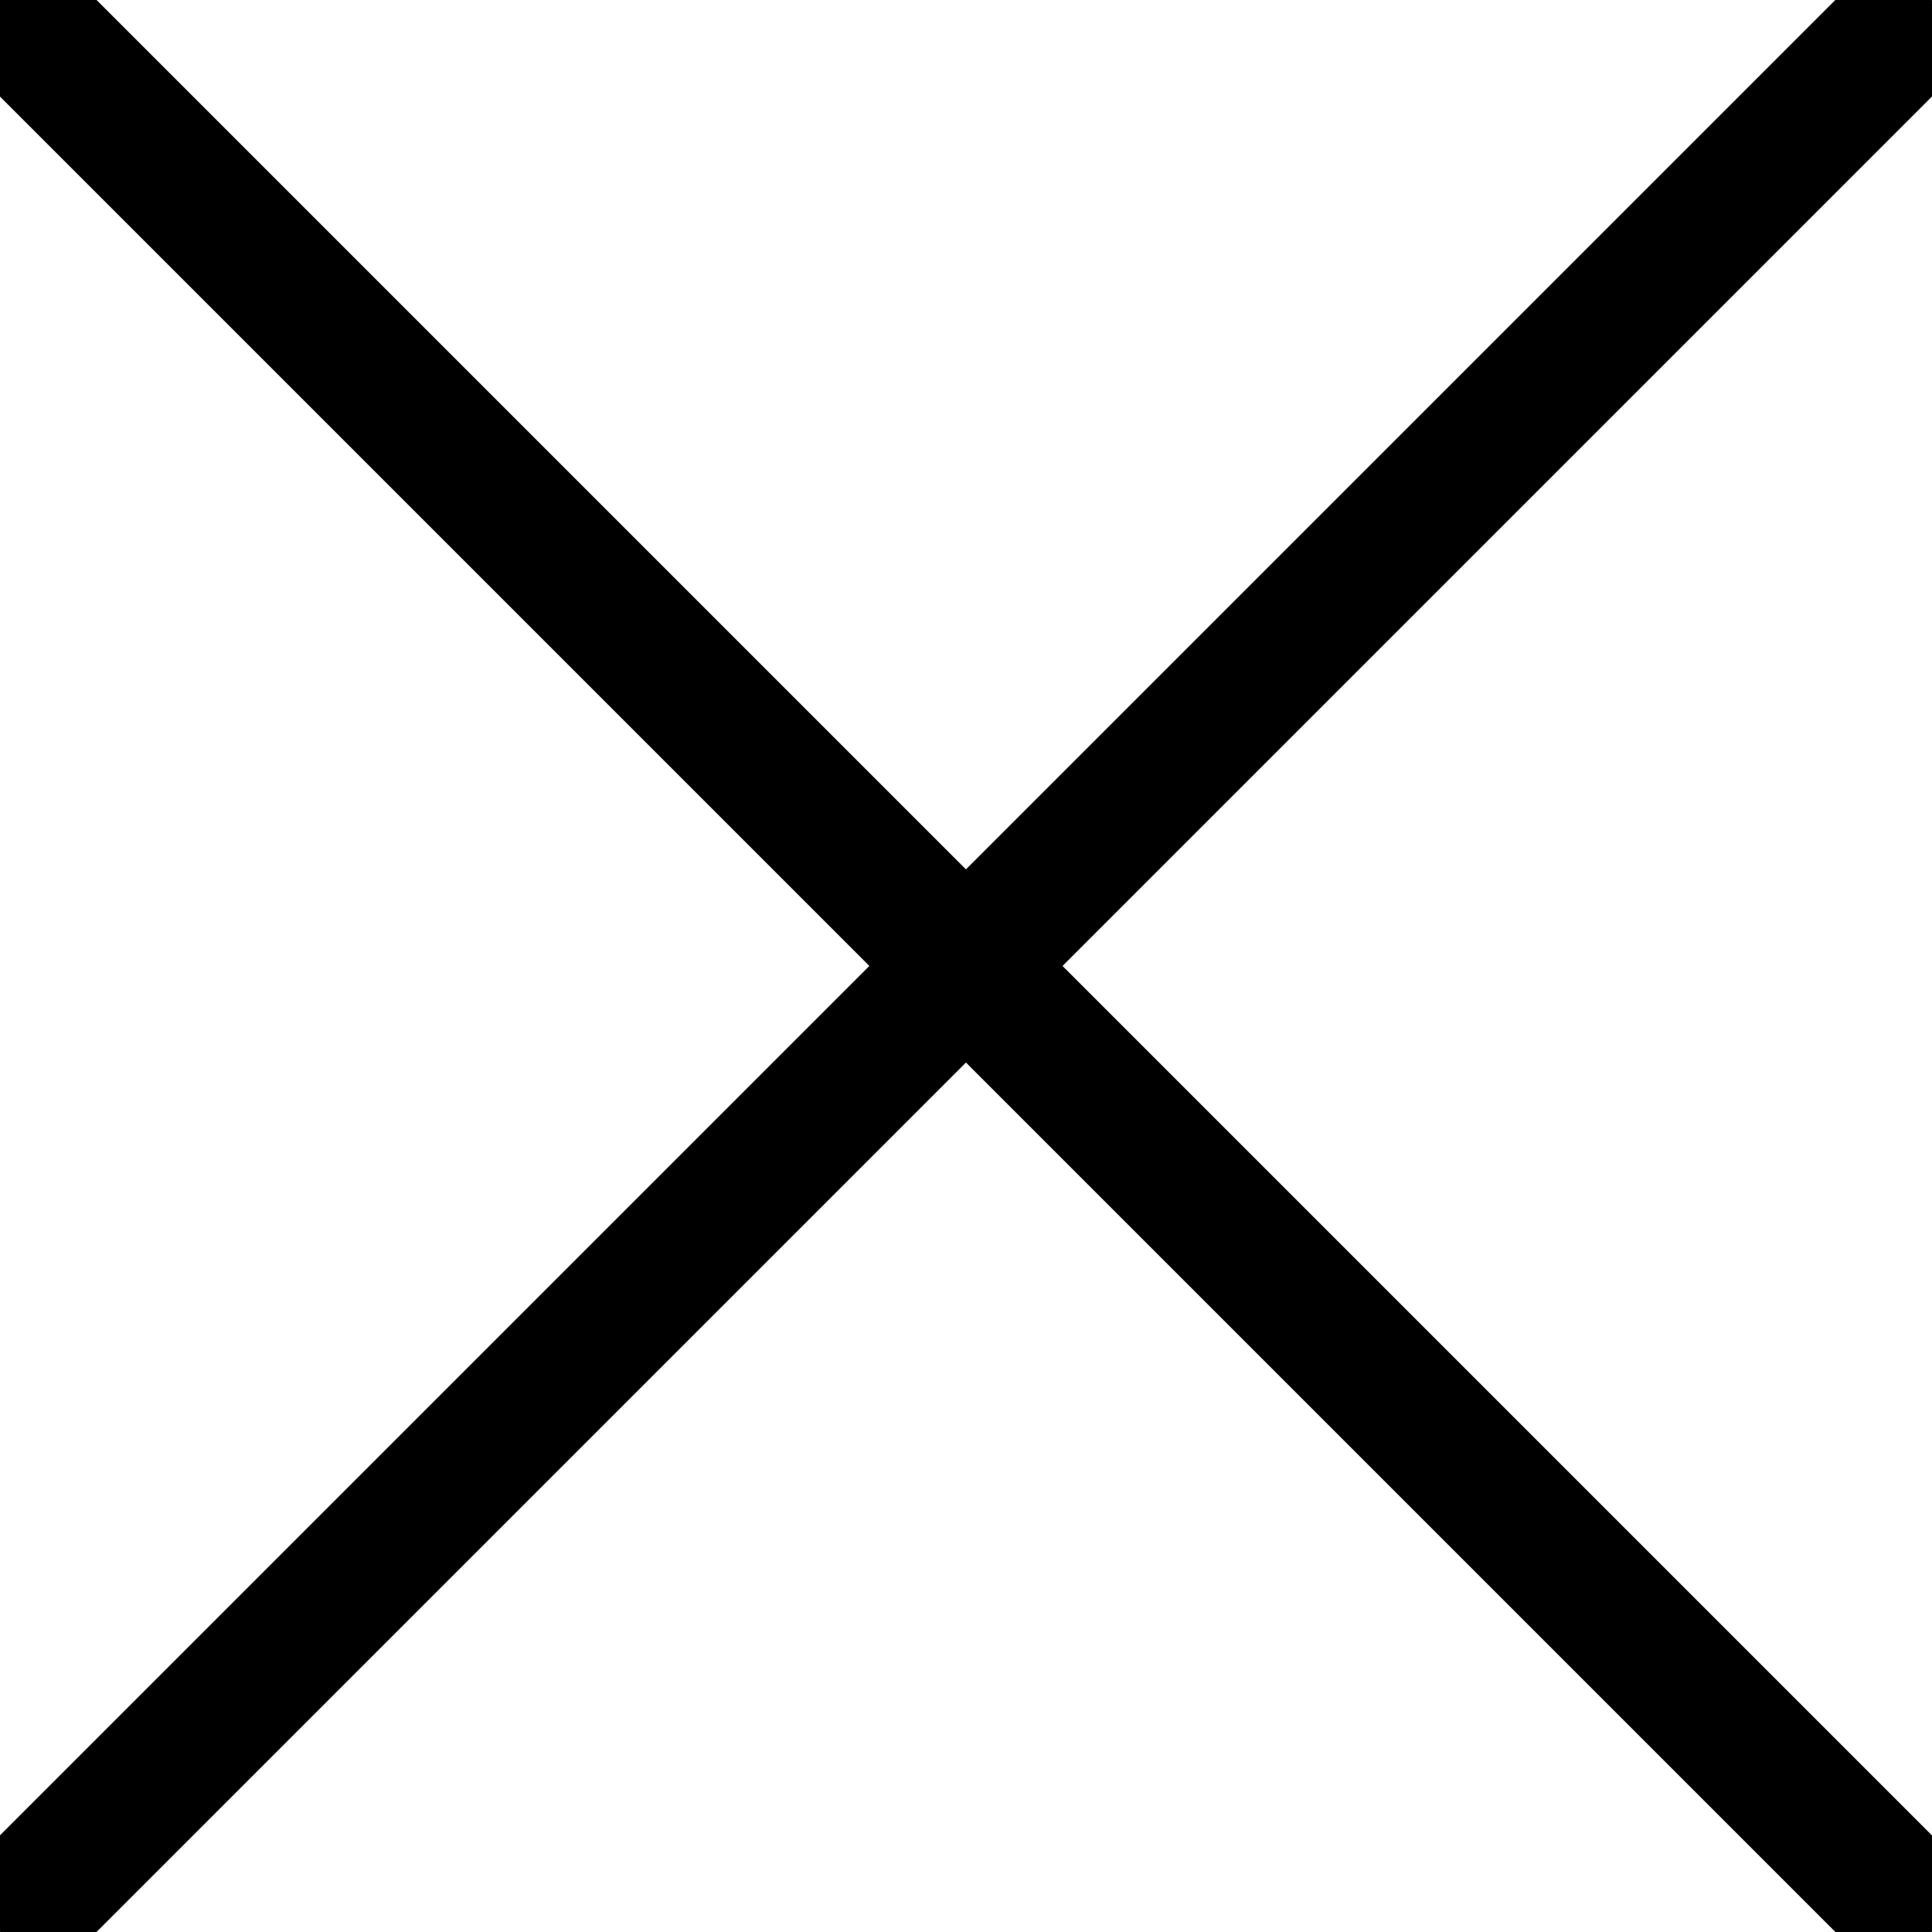
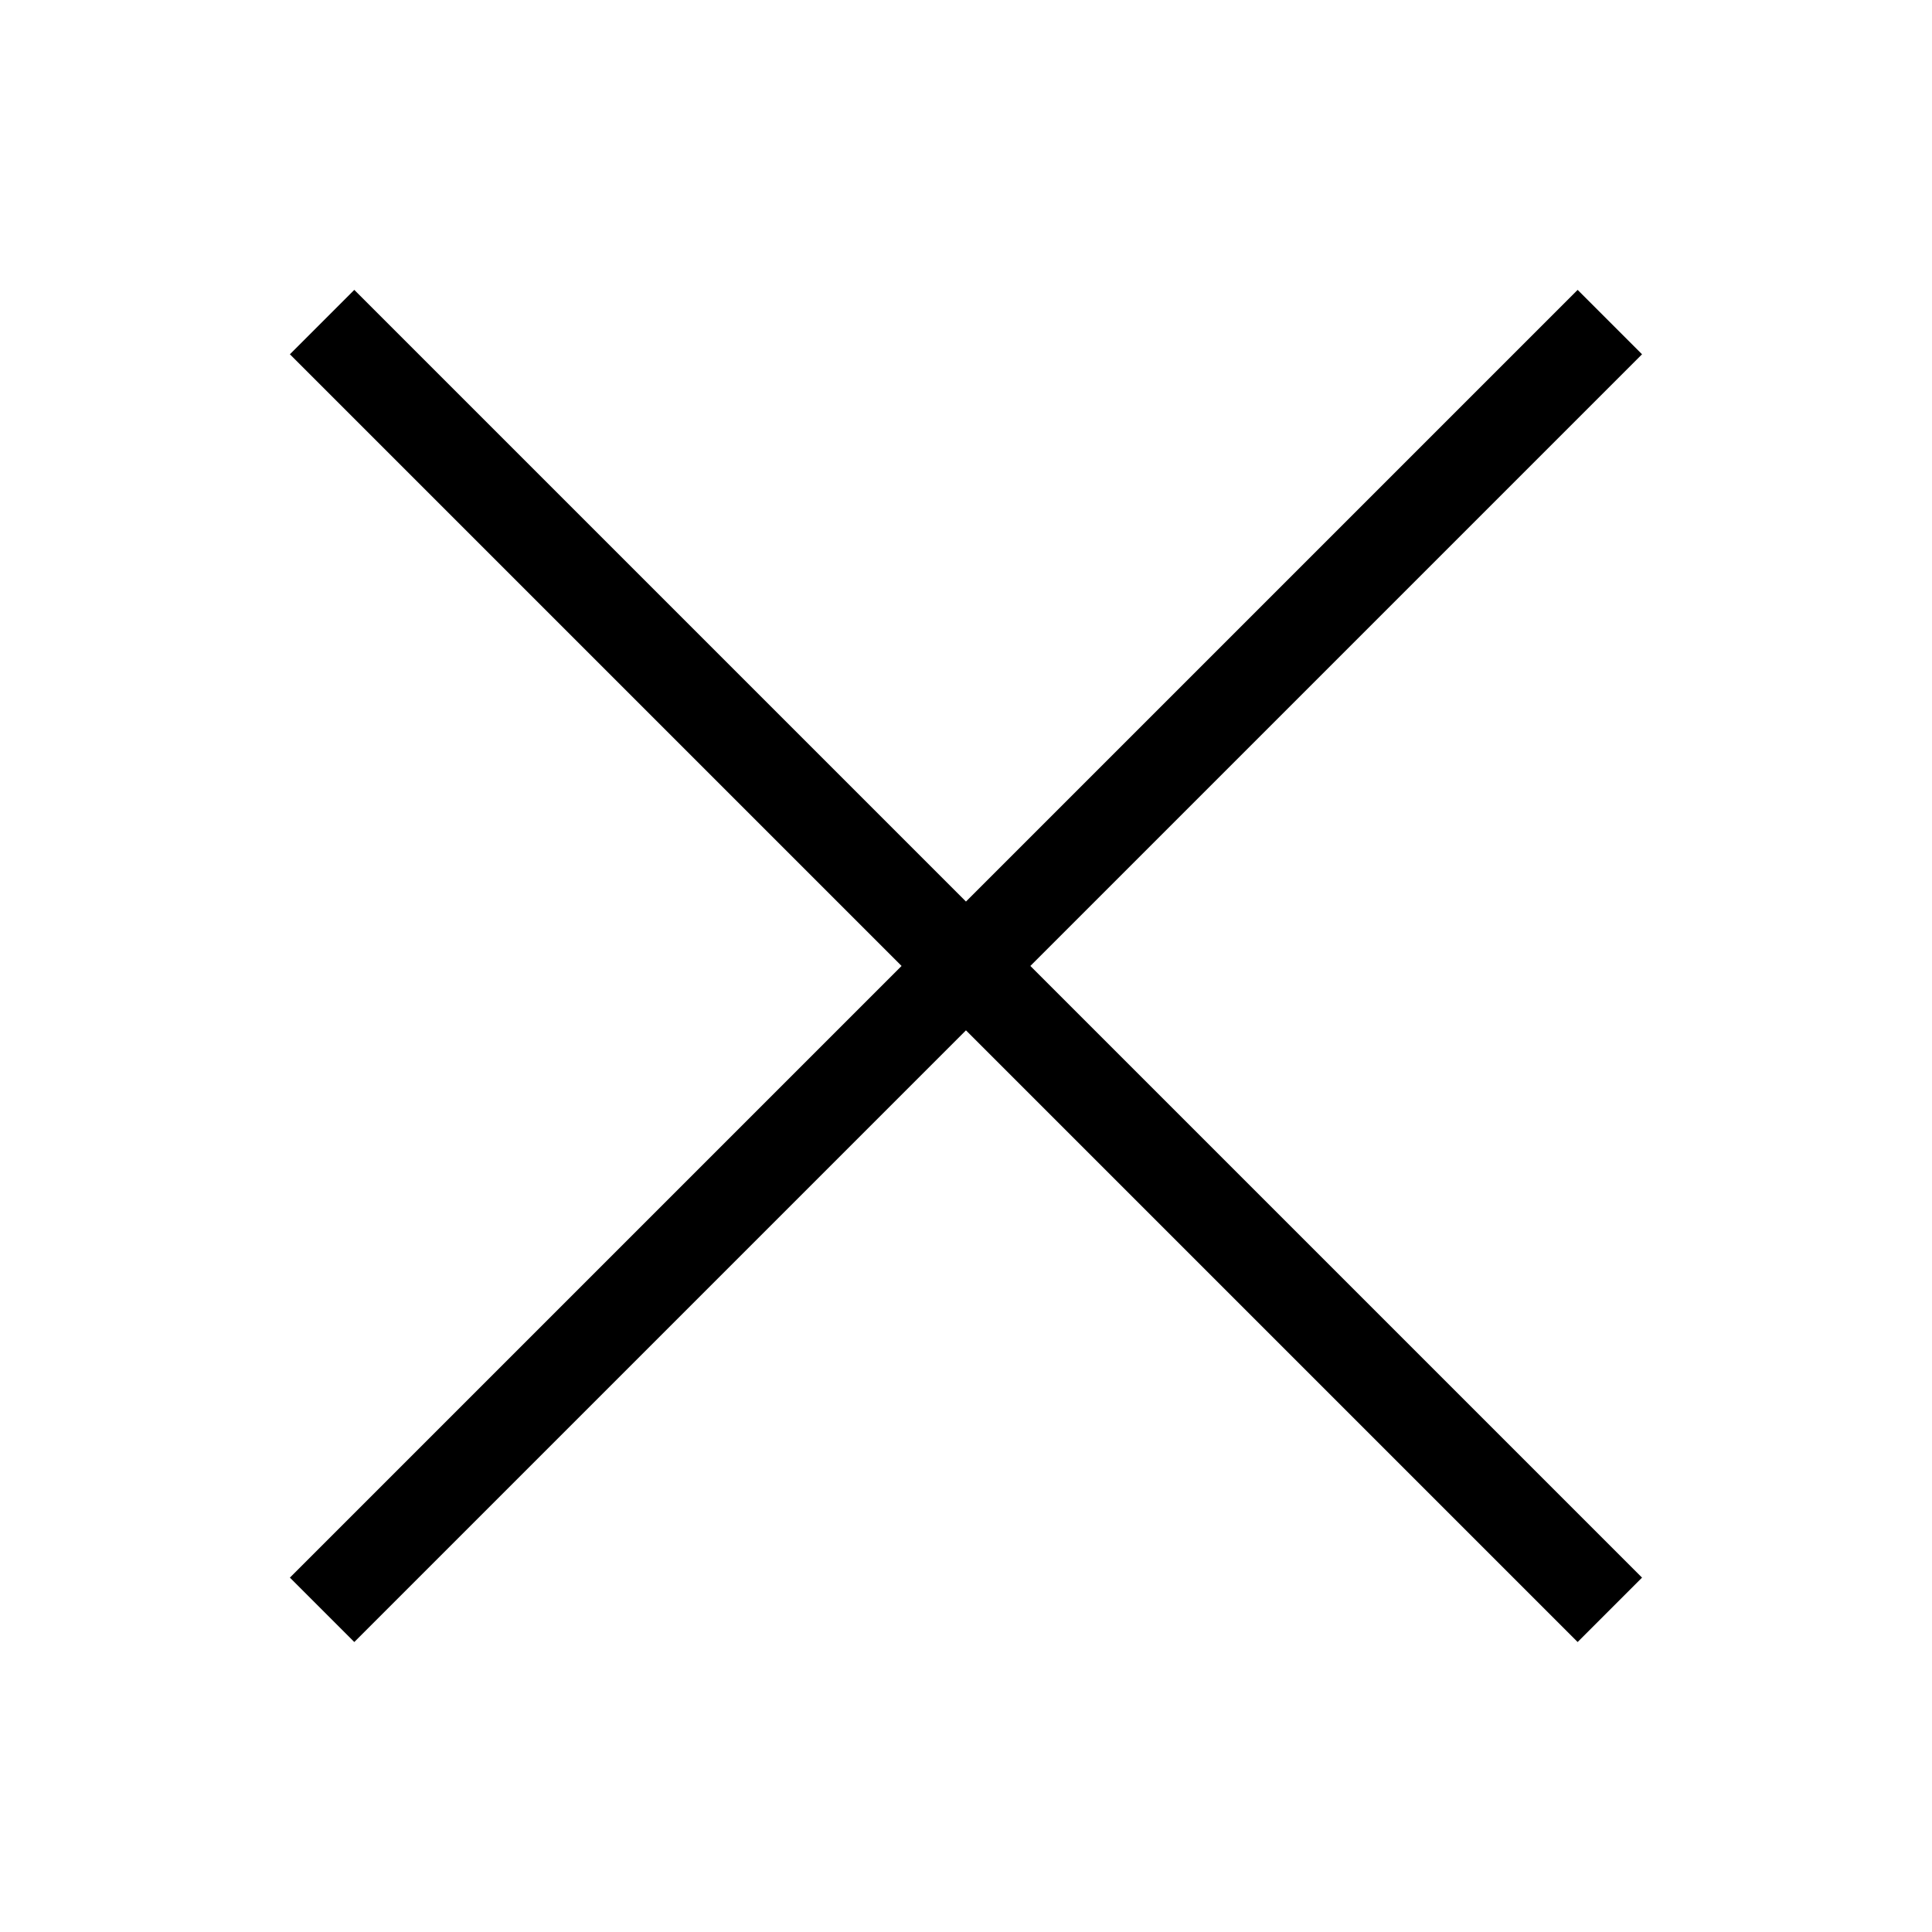
- <svg xmlns="http://www.w3.org/2000/svg" version="1.1" viewBox="-72 -72 5.636 5.636">
+ <svg xmlns="http://www.w3.org/2000/svg" version="1.1" viewBox="-72 -72 8.454 8.454">
  <g id="page1">
-     <g stroke-miterlimit="10" transform="translate(-166.3158,11.5153)scale(0.996264,-0.996264)">
+     <g stroke-miterlimit="10" transform="translate(-164.9068,12.92424)scale(0.996264,-0.996264)">
      <g fill="#000" stroke="#000">
        <g stroke-width="0.4">
-           <g stroke="none" transform="scale(-1.00375,1.00375)translate(-166.3158,11.5153)scale(-1,-1)" />
-           <g transform="translate(94.66943,78.17163)">
-             <g stroke="none" transform="scale(-1.00375,1.00375)translate(-166.3158,11.5153)scale(-1,-1)">
-               <g stroke="#000" stroke-miterlimit="10" transform="translate(-163.4979,8.697441)scale(0.996264,-0.996264)">
+           <g stroke="none" transform="scale(-1.00375,1.00375)translate(-164.9068,12.92424)scale(-1,-1)" />
+           <g transform="translate(93.25522,76.75742)">
+             <g stroke="none" transform="scale(-1.00375,1.00375)translate(-164.9068,12.92424)scale(-1,-1)">
+               <g stroke="#000" stroke-miterlimit="10" transform="translate(-160.68,8.697441)scale(0.996264,-0.996264)">
                <g fill="#000" stroke="#000">
                  <g stroke-width="0.4">
                    <clipPath id="pgfcp1">
                      <path d="M -97.498 -81 L 97.498 -81 L 97.498 81 L -97.498 81 Z" />
                    </clipPath>
                    <g clip-path="url(#pgfcp1)">
                      <path d="M 0.0 0.0" fill="none" />
+                       <path d="M 0.0 0.0" fill="none" />
                    </g>
                    <g fill="#cccc28">
                      <path d="M -2.828 -2.828 L 2.828 2.828 M -2.828 2.828 L 2.828 -2.828" fill="none" />
                      <path d="" fill="none" />
+                     </g>
+                     <g fill-opacity="0">
+                       <g stroke-opacity="0">
+                         <path d="M -4.243 -4.243 L 4.243 4.243 M -4.243 4.243 L 4.243 -4.243" fill="none" />
+                         <path d="" fill="none" />
+                       </g>
                    </g>
                  </g>
                </g>
              </g>
            </g>
          </g>
        </g>
      </g>
    </g>
  </g>
</svg>
